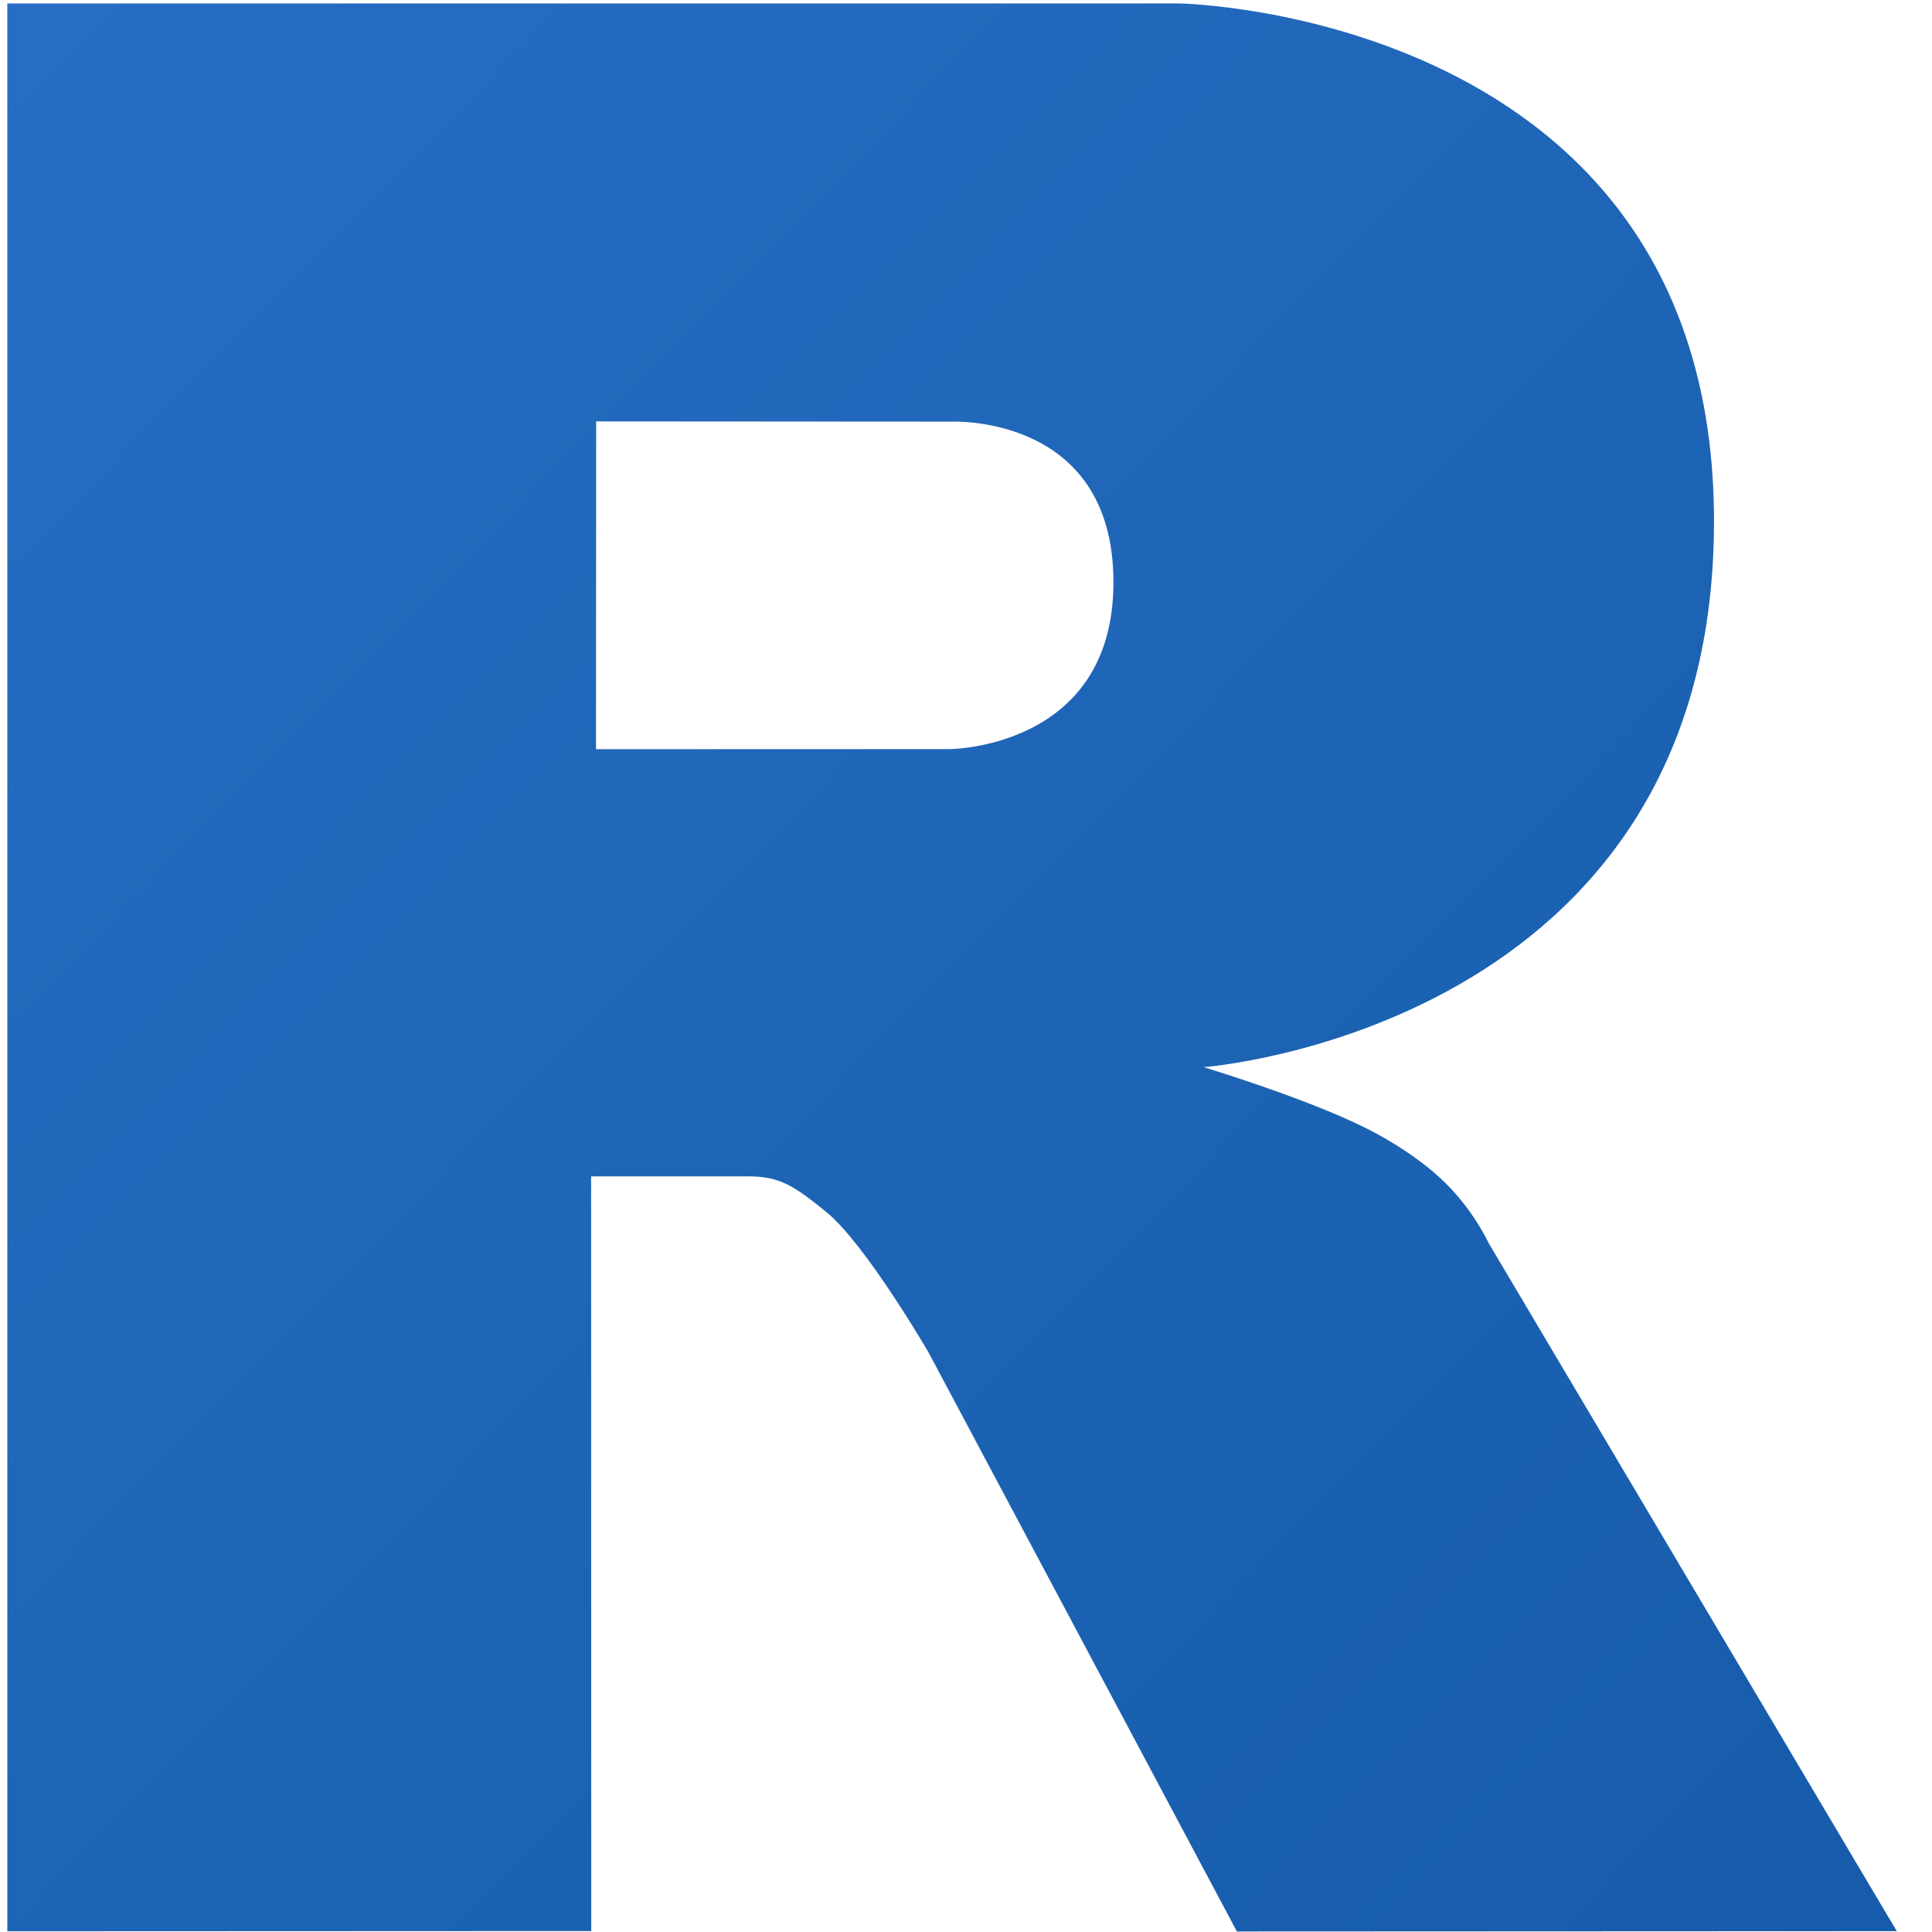
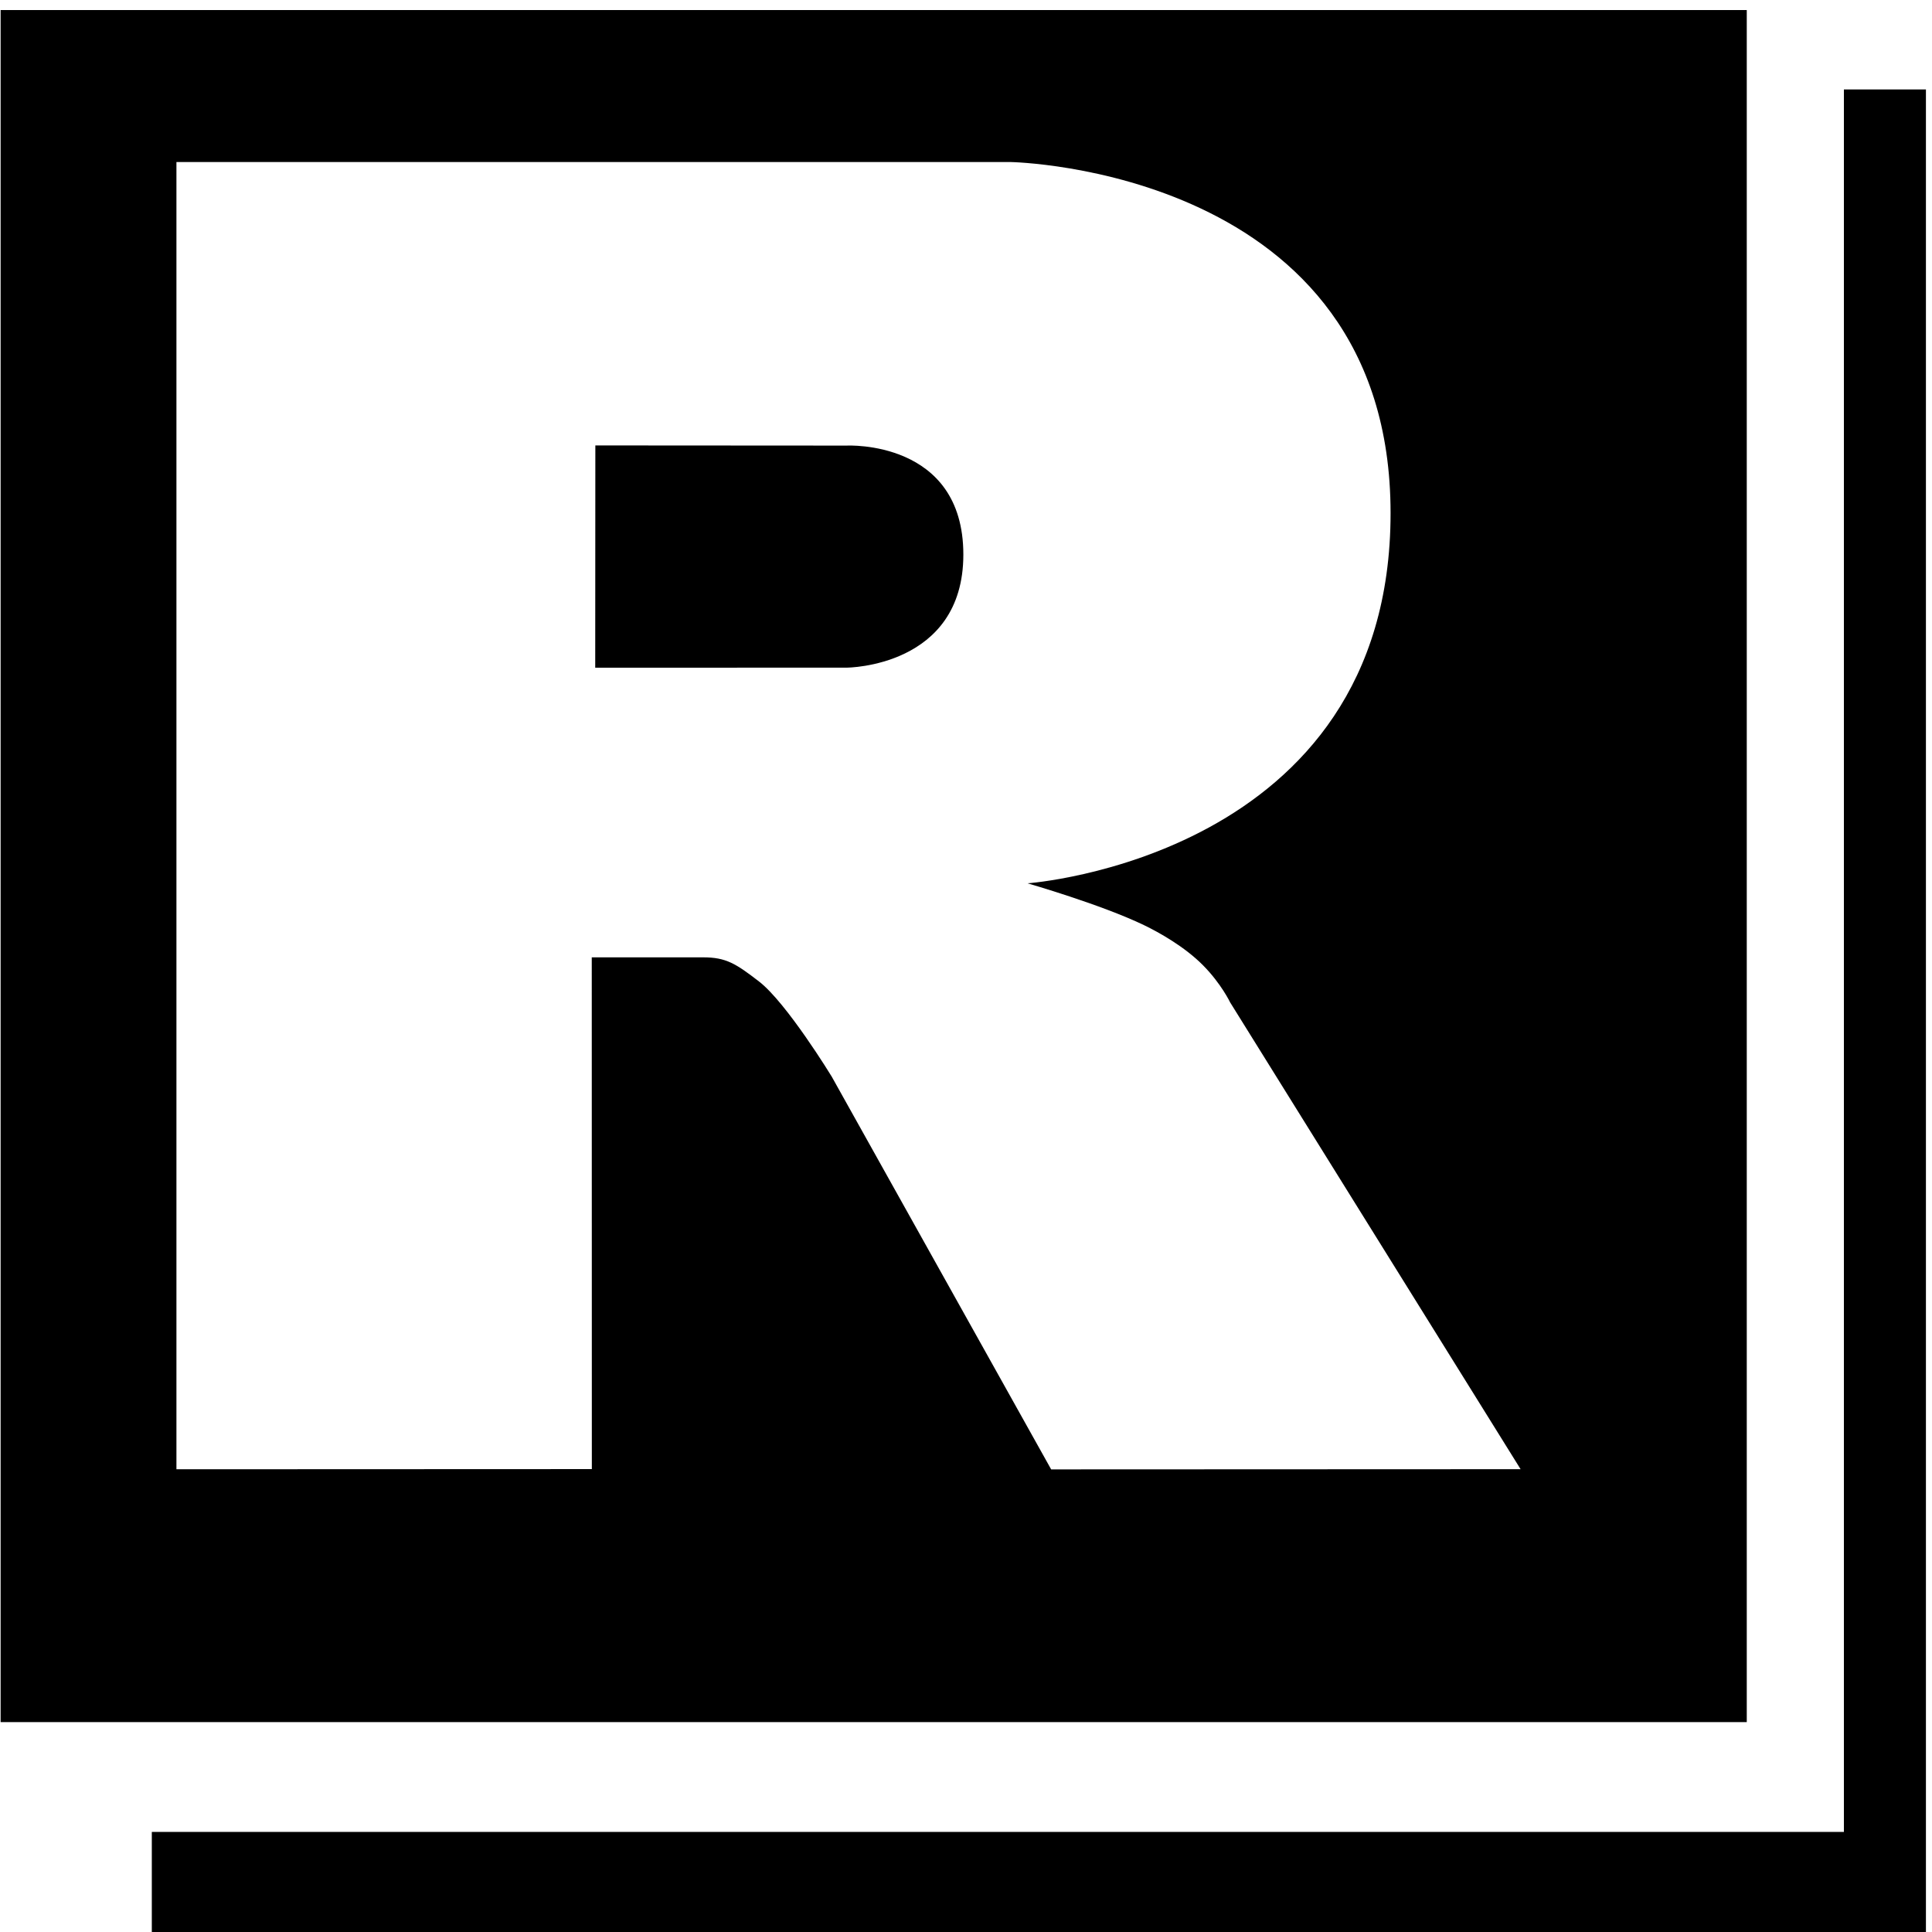
- <svg xmlns="http://www.w3.org/2000/svg" width="512" height="512" viewBox="0 0 512 512" fill="#000000" id="svg2" version="1.1">
-   <defs id="defs8">
-     <linearGradient id="gradientFill-2" x1="301.026" x2="703.067" y1="151.401" y2="553.442" gradientUnits="userSpaceOnUse" spreadMethod="pad" gradientTransform="matrix(1.245453,0,0,1.270875,-372.9752,-191.4961)">
-       <stop offset="0" stop-color="rgb(39,109,195)" stop-opacity="1" id="stop12" />
-       <stop offset="1" stop-color="rgb(22,92,170)" stop-opacity="1" id="stop14" />
-     </linearGradient>
-   </defs>
-   <path d="m 318.98,282.808 c 0,0 27.454,8.285 43.404,16.355 5.534,2.801 15.11,8.389 22.017,15.726 6.766,7.186 10.065,14.468 10.065,14.468 l 108.197,182.424 -174.876,0.078 -81.776,-153.566 c 0,0 -16.745,-28.771 -27.049,-37.114 -8.595,-6.959 -12.26,-9.436 -20.759,-9.436 -5.916,0 -41.55,0 -41.55,0 l 0.033,200.005 -154.746,0.065 0,-510.899 310.751,0 c 0,0 141.536,2.553 141.536,137.211 0,134.658 -135.246,144.681 -135.246,144.681 z m -67.308,-171.071 -93.682,-0.06 -0.046,86.872 93.728,-0.03 c 0,0 43.404,-0.135 43.404,-44.191 0,-44.942 -43.404,-42.59 -43.404,-42.59 z" id="path18" style="fill:url(#gradientFill-2);fill-rule:evenodd" />
+ <svg xmlns="http://www.w3.org/2000/svg" version="1.1" id="svg2" fill="#000000" viewBox="0 0 512 512" height="512" width="512">
+   <defs id="defs8" />
+   <path style="color:#000000;clip-rule:nonzero;display:inline;overflow:visible;visibility:visible;opacity:1;isolation:auto;mix-blend-mode:normal;color-interpolation:sRGB;color-interpolation-filters:linearRGB;solid-color:#000000;solid-opacity:1;fill:#000000;fill-opacity:1;fill-rule:nonzero;stroke:none;stroke-width:18.8;stroke-linecap:square;stroke-linejoin:miter;stroke-miterlimit:4;stroke-dasharray:none;stroke-dashoffset:0;stroke-opacity:1;color-rendering:auto;image-rendering:auto;shape-rendering:auto;text-rendering:auto;enable-background:accumulate" d="m 488.652,23.704 0,461.774 -448.419,0 0,26.673 470.158,0 0,-488.447 z" id="rect4136" />
+   <path style="color:#000000;clip-rule:nonzero;display:inline;overflow:visible;visibility:visible;opacity:1;isolation:auto;mix-blend-mode:normal;color-interpolation:sRGB;color-interpolation-filters:linearRGB;solid-color:#000000;solid-opacity:1;fill:#000000;fill-opacity:1;fill-rule:nonzero;stroke:none;stroke-width:18.8;stroke-linecap:square;stroke-linejoin:miter;stroke-miterlimit:4;stroke-dasharray:none;stroke-dashoffset:0;stroke-opacity:1;color-rendering:auto;image-rendering:auto;shape-rendering:auto;text-rendering:auto;enable-background:accumulate" d="m 0.163,2.661 0,453.712 462.748,0 0,-453.712 -462.748,0 z M 46.758,42.941 l 221.07,0 c 0,0 100.688,1.732 100.688,93.041 0,91.309 -96.213,98.105 -96.213,98.105 0,0 19.532,5.619 30.879,11.091 3.937,1.899 10.748,5.688 15.661,10.663 4.813,4.873 7.162,9.811 7.162,9.811 L 402.975,389.351 278.568,389.403 220.392,285.273 c 0,0 -11.912,-19.509 -19.242,-25.166 -6.115,-4.718 -8.724,-6.4 -14.77,-6.4 l -29.558,0 0.022,135.62 -110.087,0.045 0,-346.432 z m 111.015,75.105 -0.033,58.905 66.678,-0.019 c 0,0 30.879,-0.092 30.879,-29.966 0,-30.474 -30.879,-28.88 -30.879,-28.88 l -66.645,-0.041 z" id="rect4134" />
</svg>
